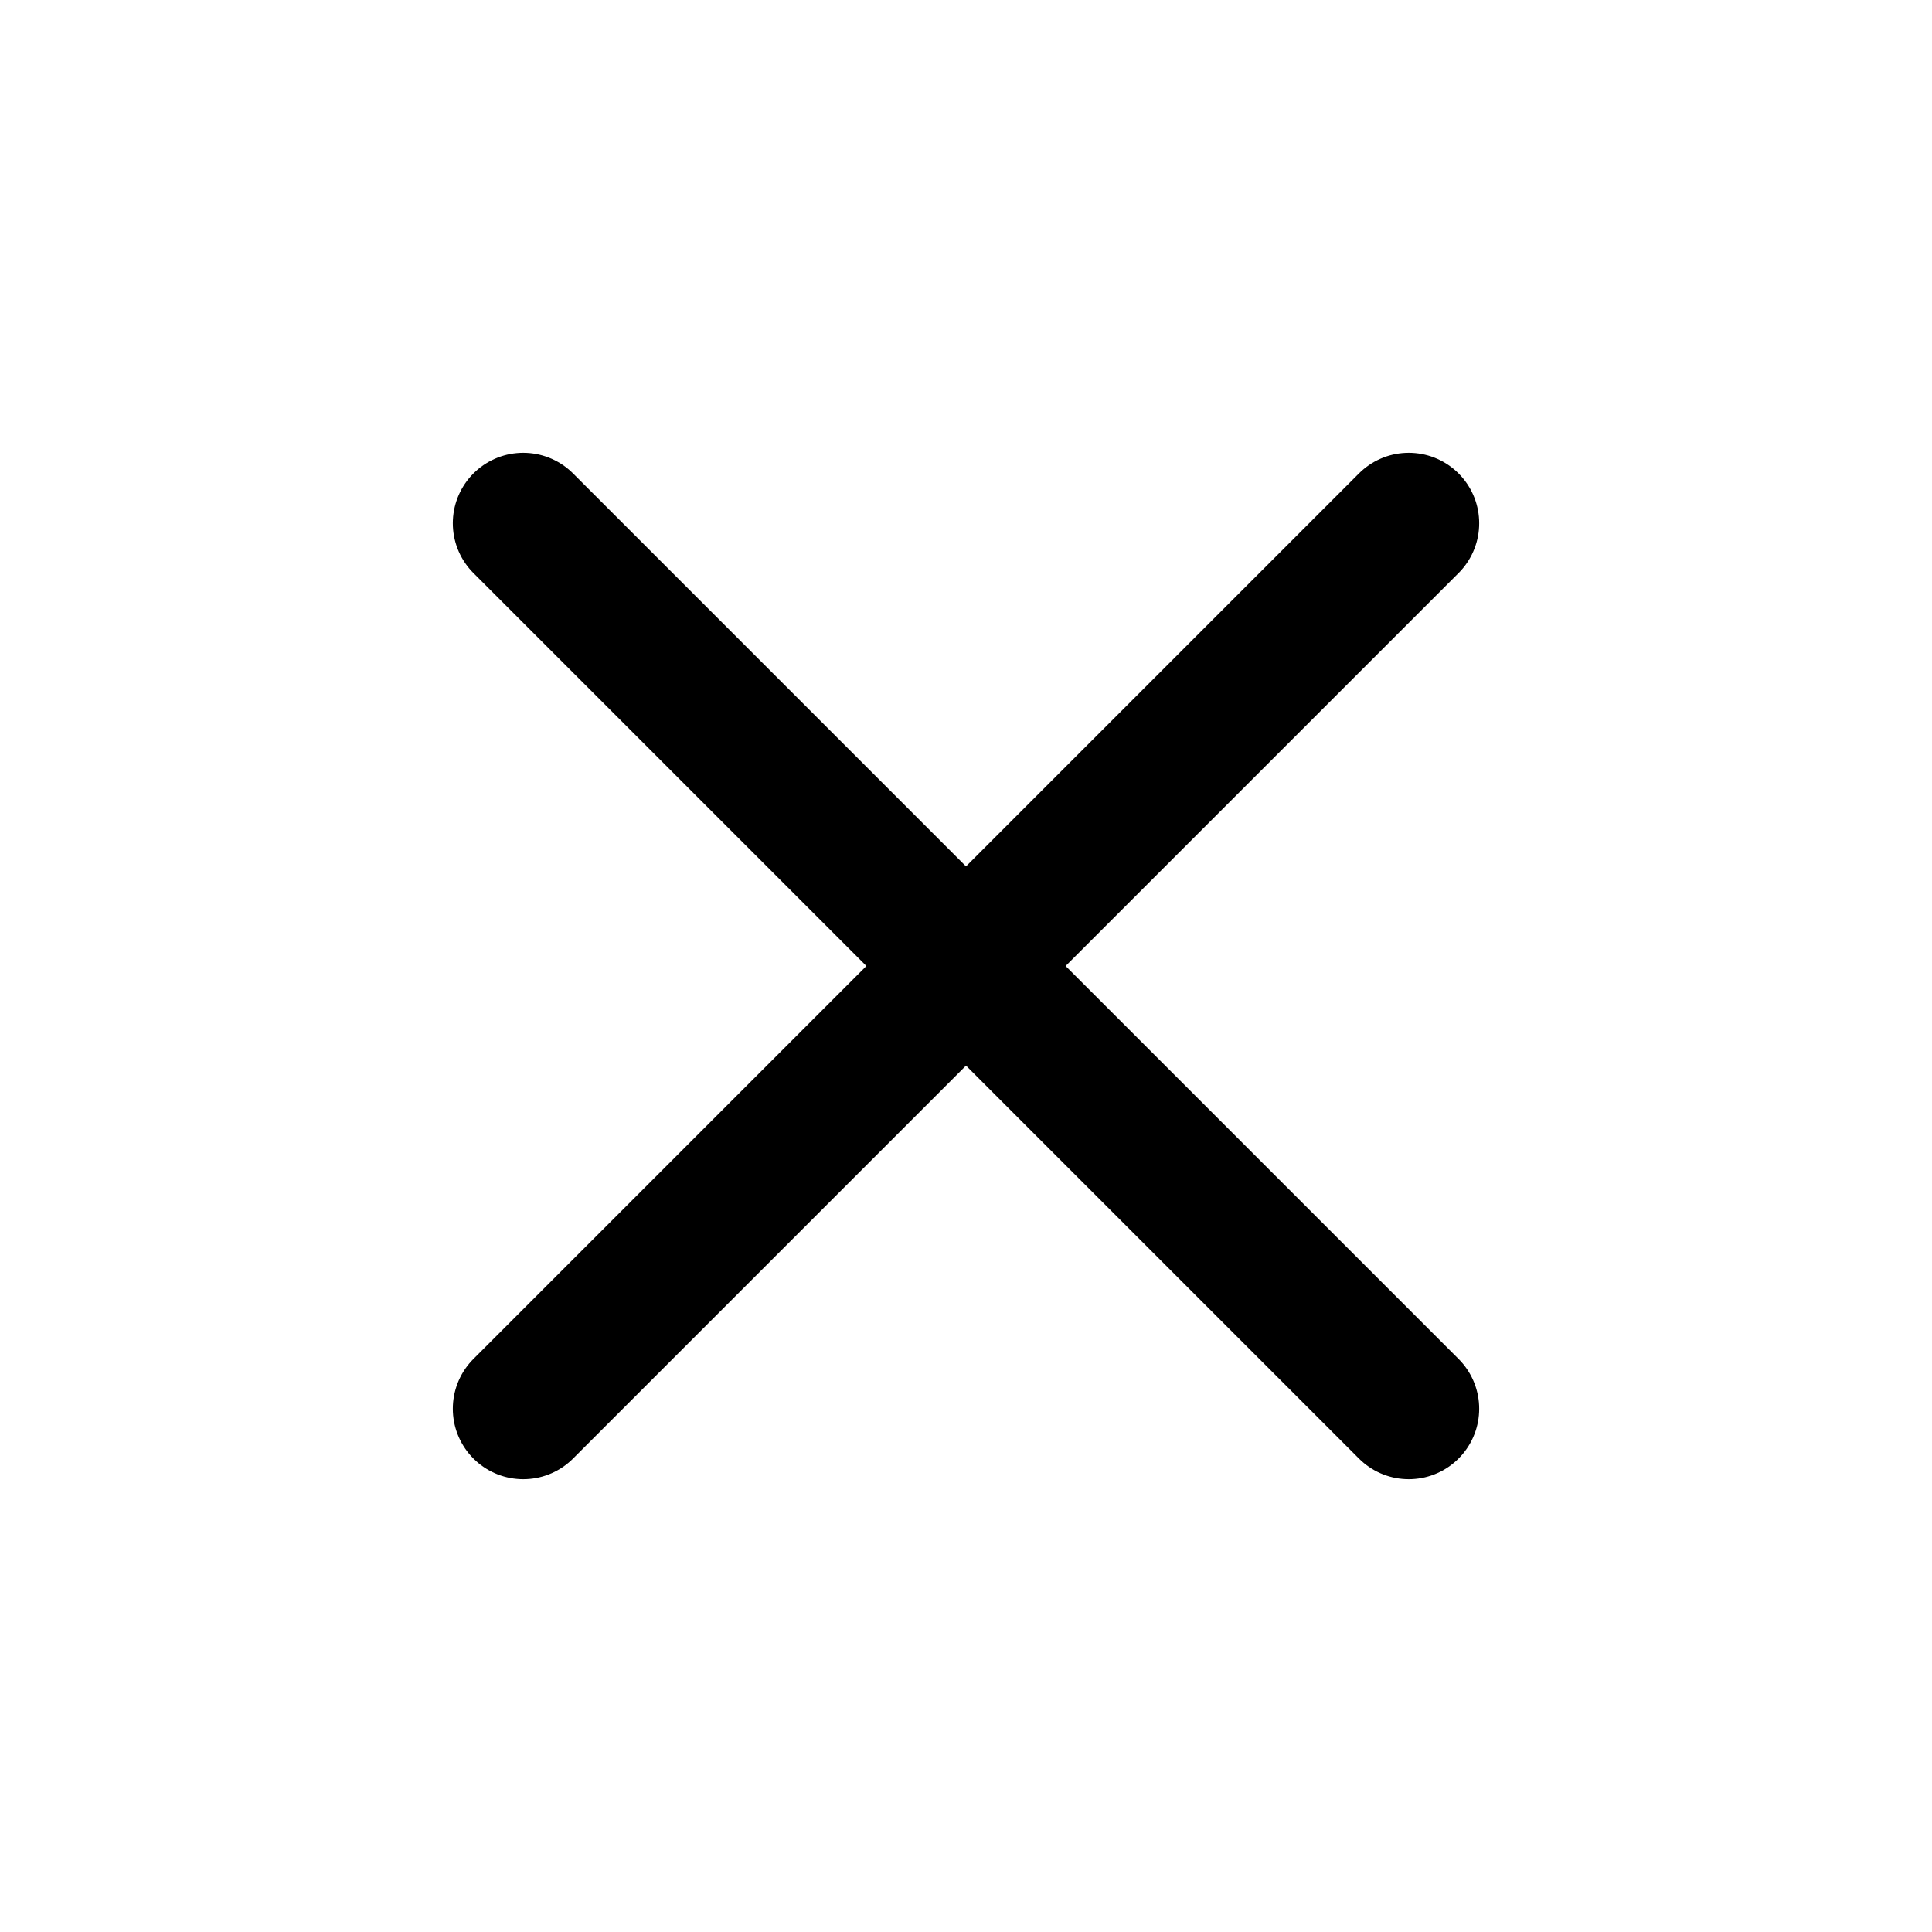
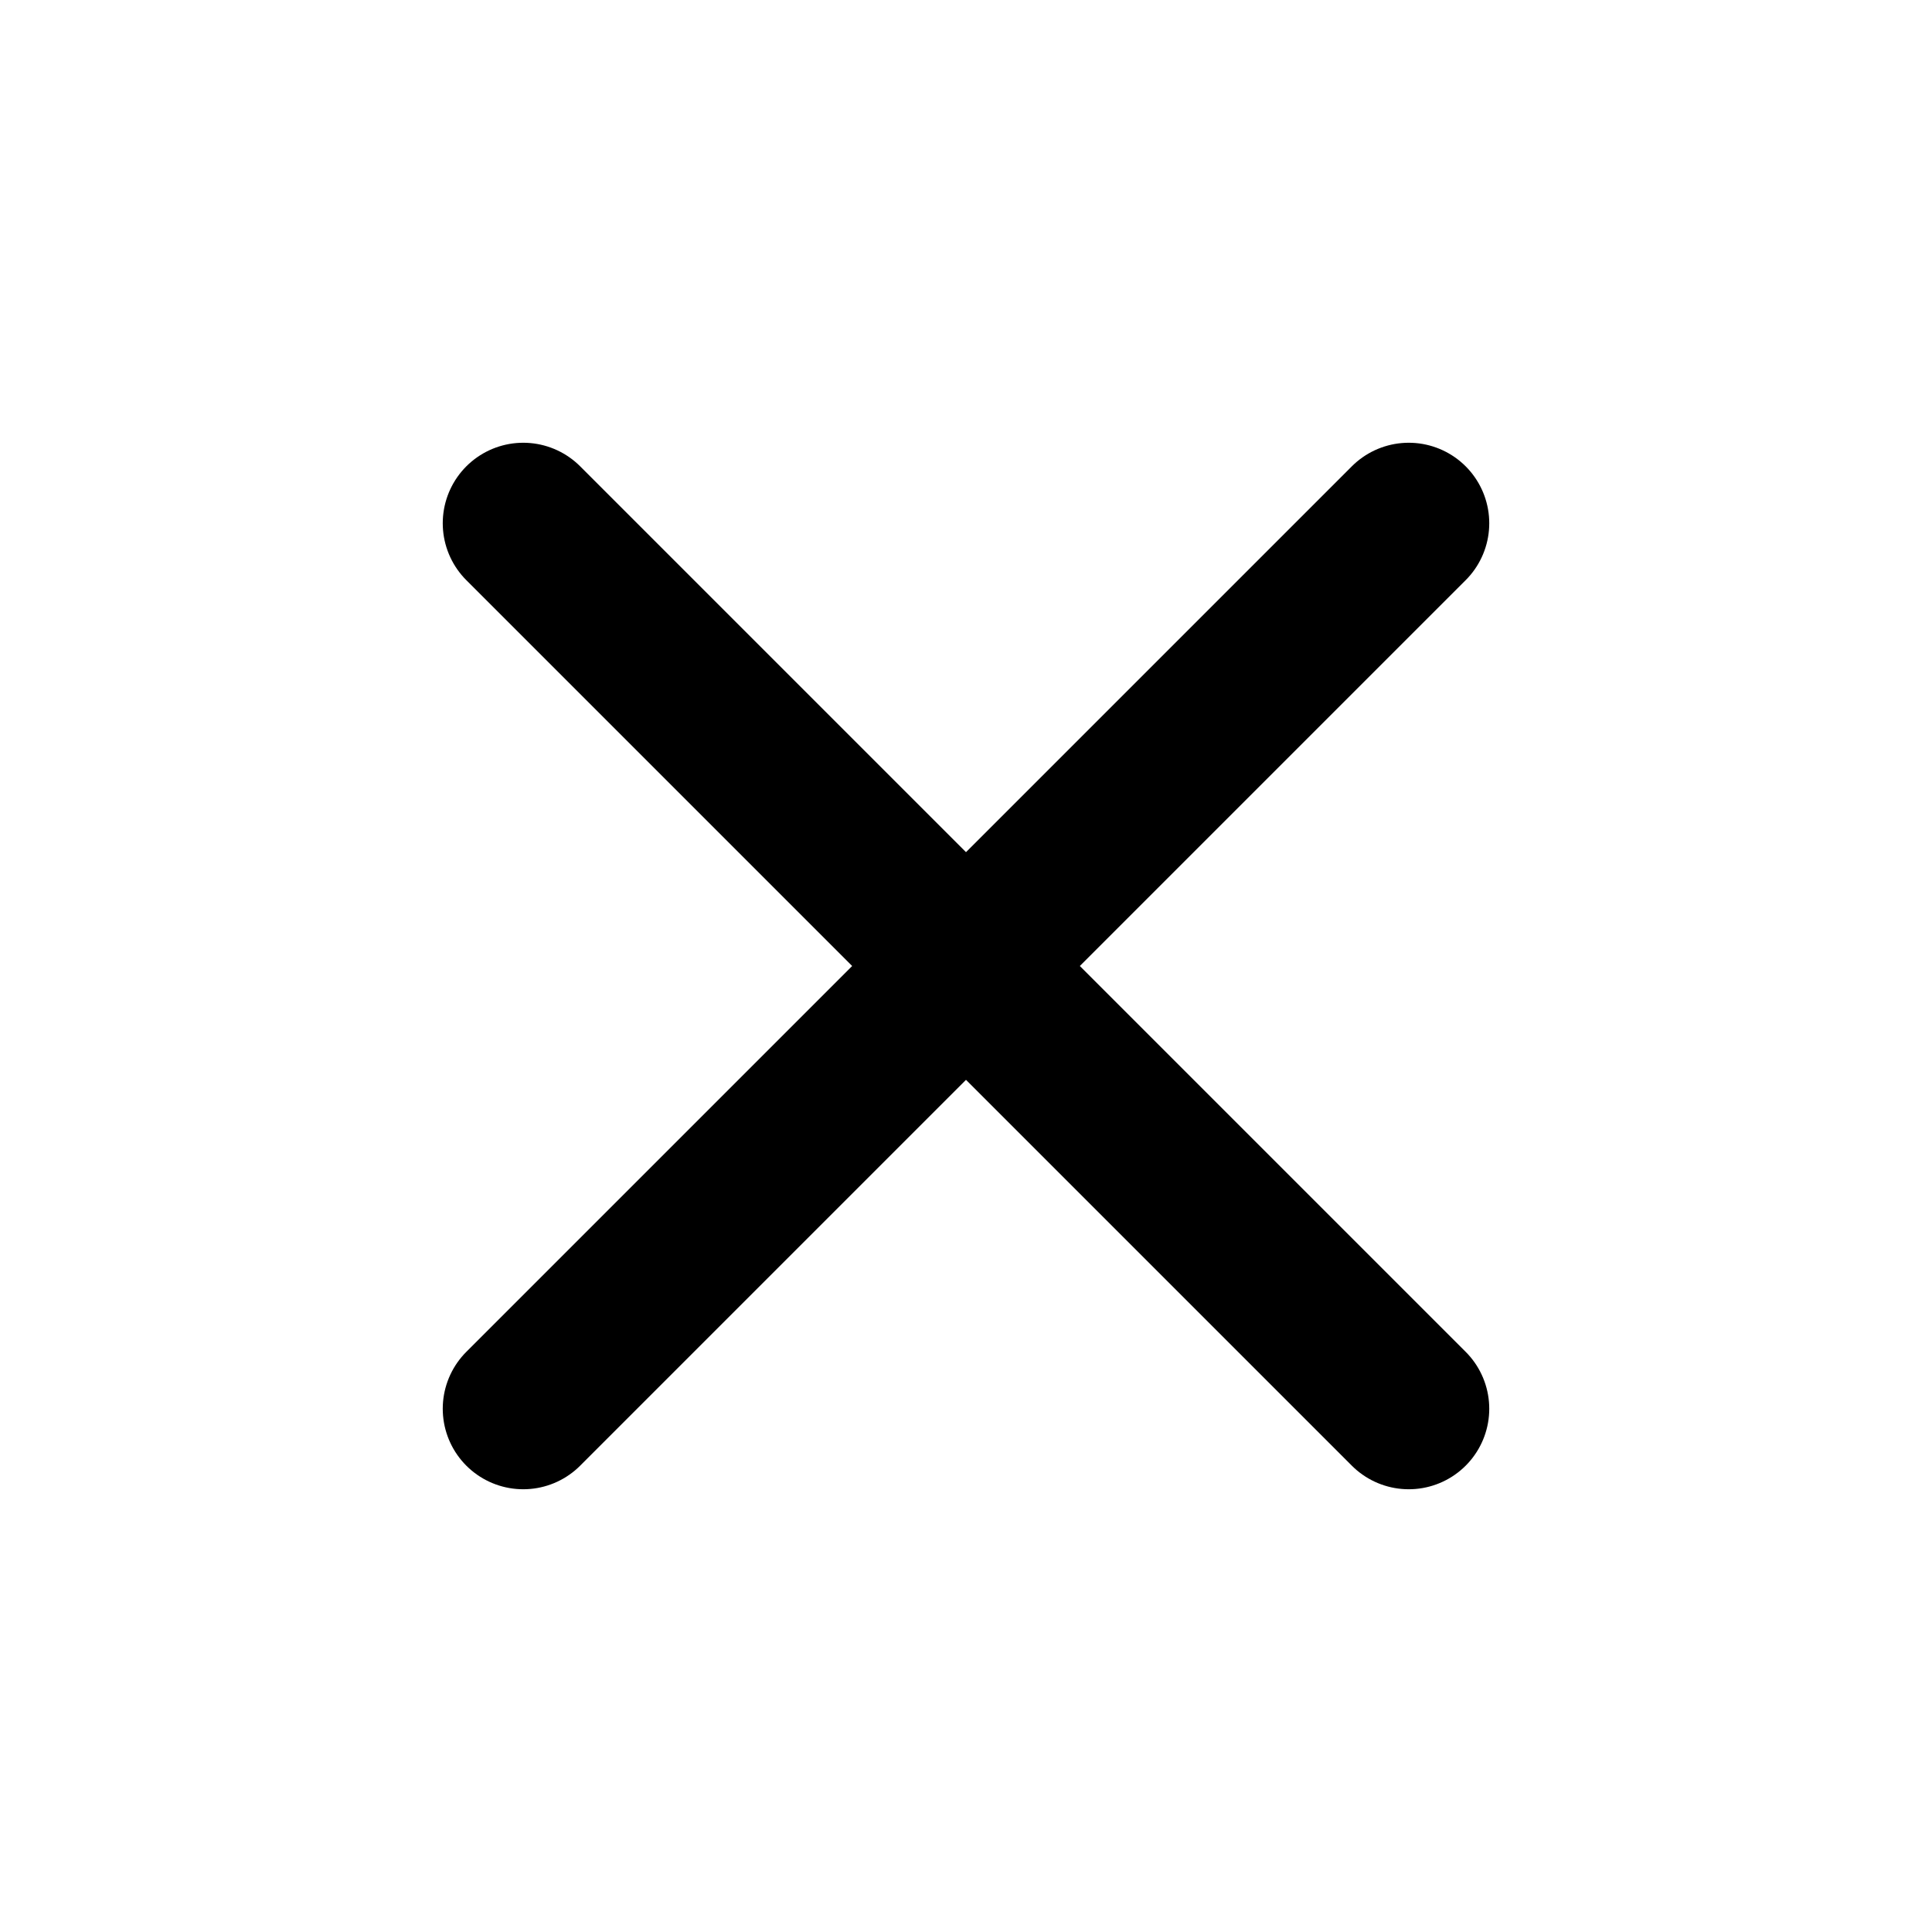
- <svg xmlns="http://www.w3.org/2000/svg" viewBox="0 0 24 24" fill="none" stroke="#000" stroke-width="1.75" stroke-linecap="round" stroke-linejoin="round">
+ <svg xmlns="http://www.w3.org/2000/svg" viewBox="0 0 24 24" fill="none" stroke="#000" stroke-width="2" stroke-linecap="round" stroke-linejoin="round">
  <path d="M6.5 6.5 L17.5 17.5 M17.5 6.5 L6.5 17.5" />
</svg>
